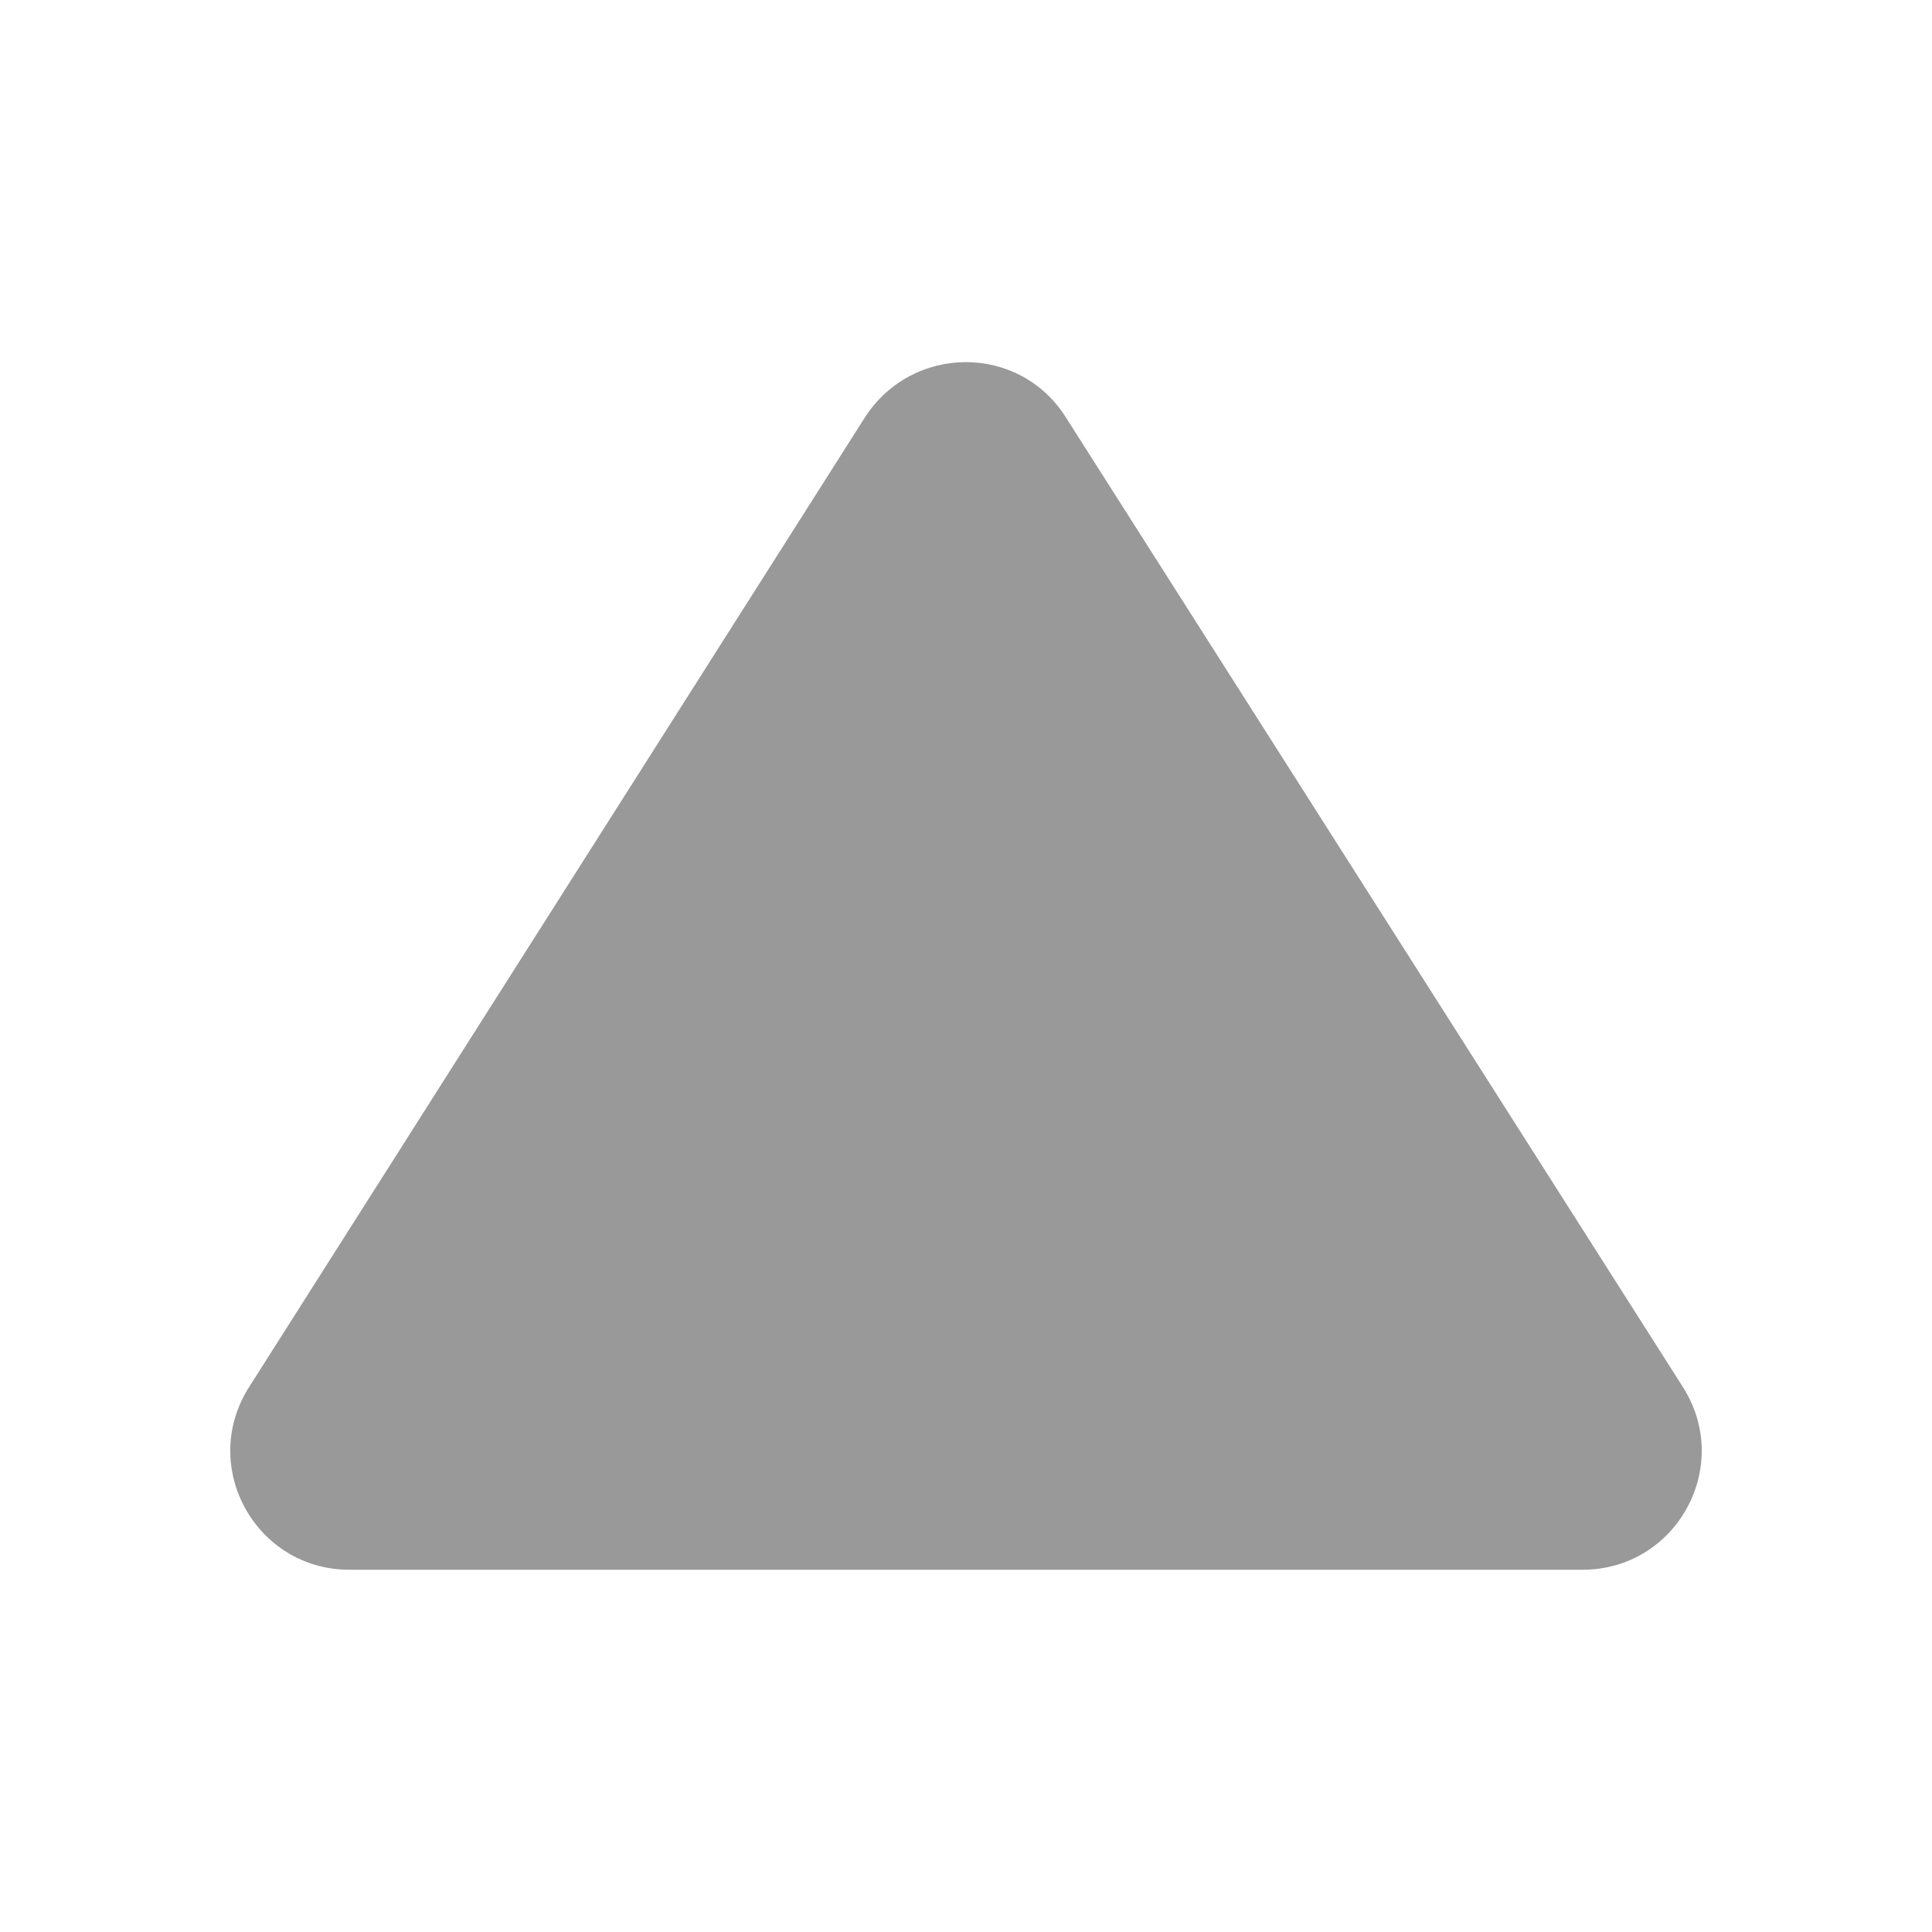
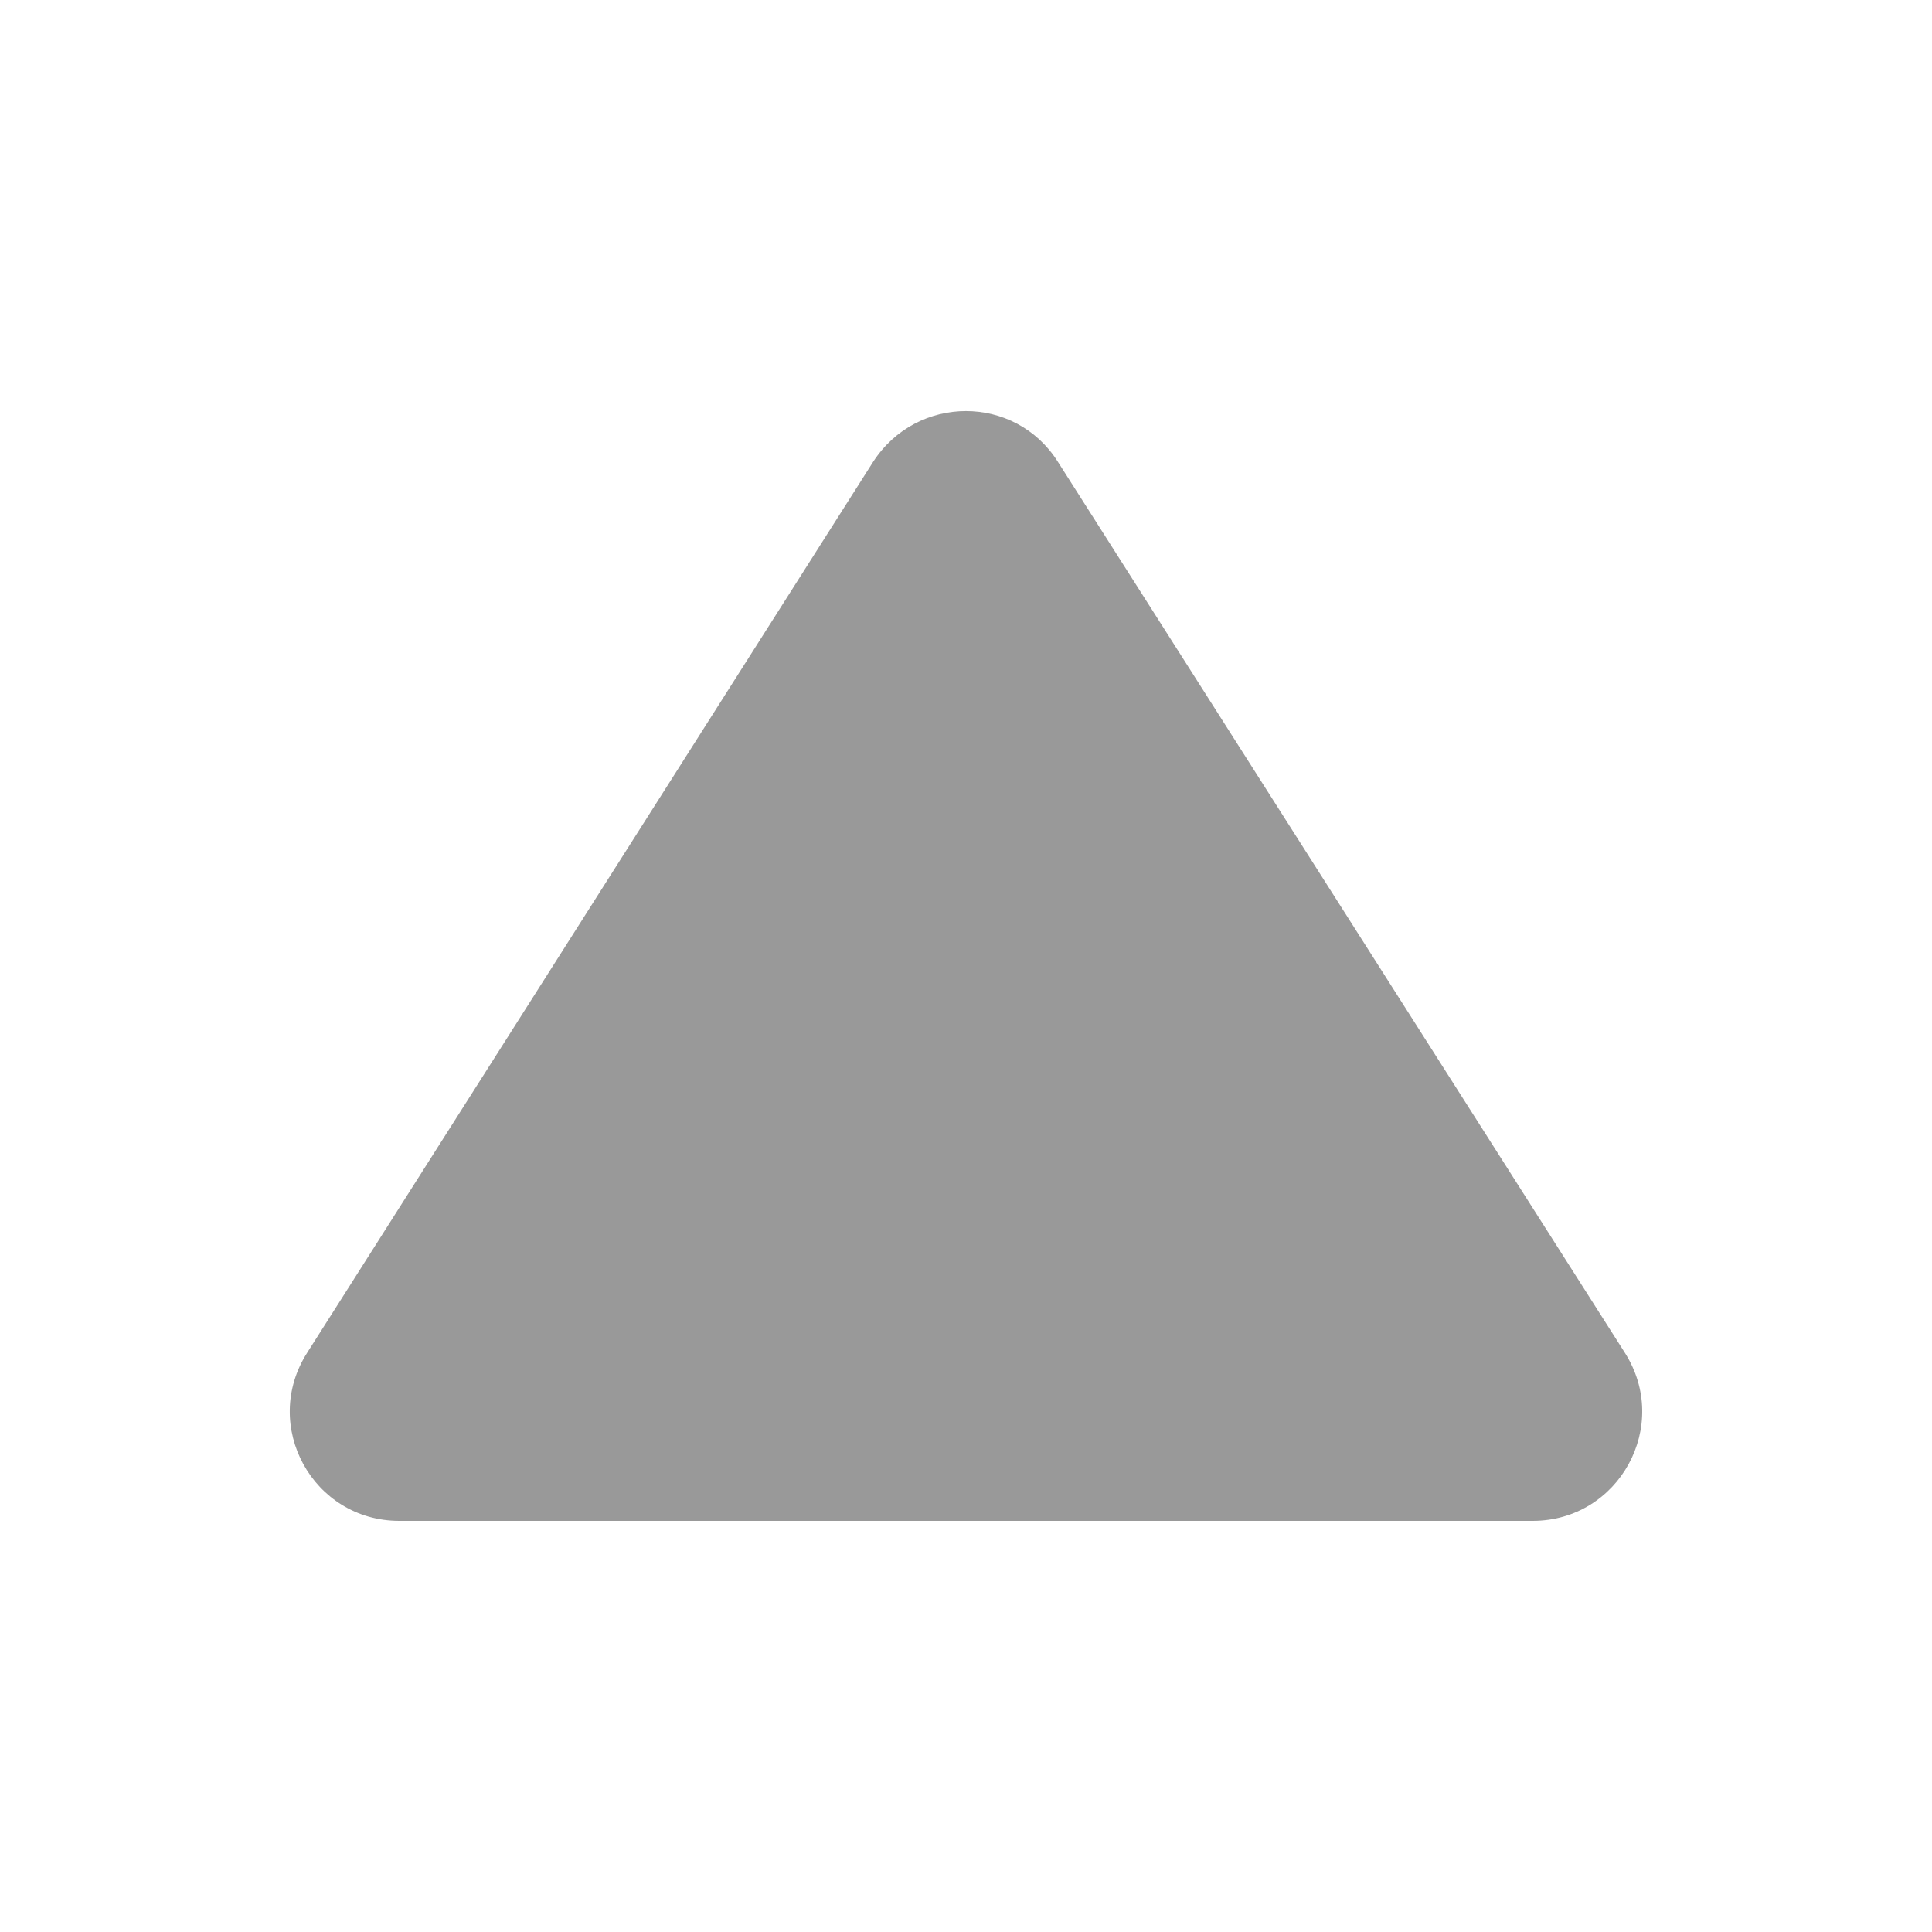
- <svg xmlns="http://www.w3.org/2000/svg" id="uuid-df5a3a6f-7b72-4d6c-94a4-3641fd4306d8" width="8" height="8" viewBox="0 0 8 8">
+ <svg xmlns="http://www.w3.org/2000/svg" id="uuid-4bd4092b-8150-48d0-8e46-e9dc31d8403c" width="10" height="10" viewBox="0 0 10 10">
  <defs>
-     <style>.uuid-aa4301a5-13ab-4a9b-a950-d9da245806df{fill:#999;stroke-width:0px;}</style>
+     <style>.uuid-9d98594c-5255-4886-a80b-971953e76554{fill:#999;stroke-width:0px;}</style>
  </defs>
-   <path class="uuid-aa4301a5-13ab-4a9b-a950-d9da245806df" d="M1.447,6.5h5.106c.389,0,.626-.429.414-.759L4.414,1.729c-.192-.306-.636-.306-.833,0L1.033,5.741c-.212.33.025.759.414.759Z" />
+   <path class="uuid-9d98594c-5255-4886-a80b-971953e76554" d="M2.067,7.872h5.866c.447,0,.719-.493.476-.872l-2.933-4.609c-.221-.351-.73-.351-.957,0L1.591,7c-.243.379.028.872.476.872Z" />
</svg>
